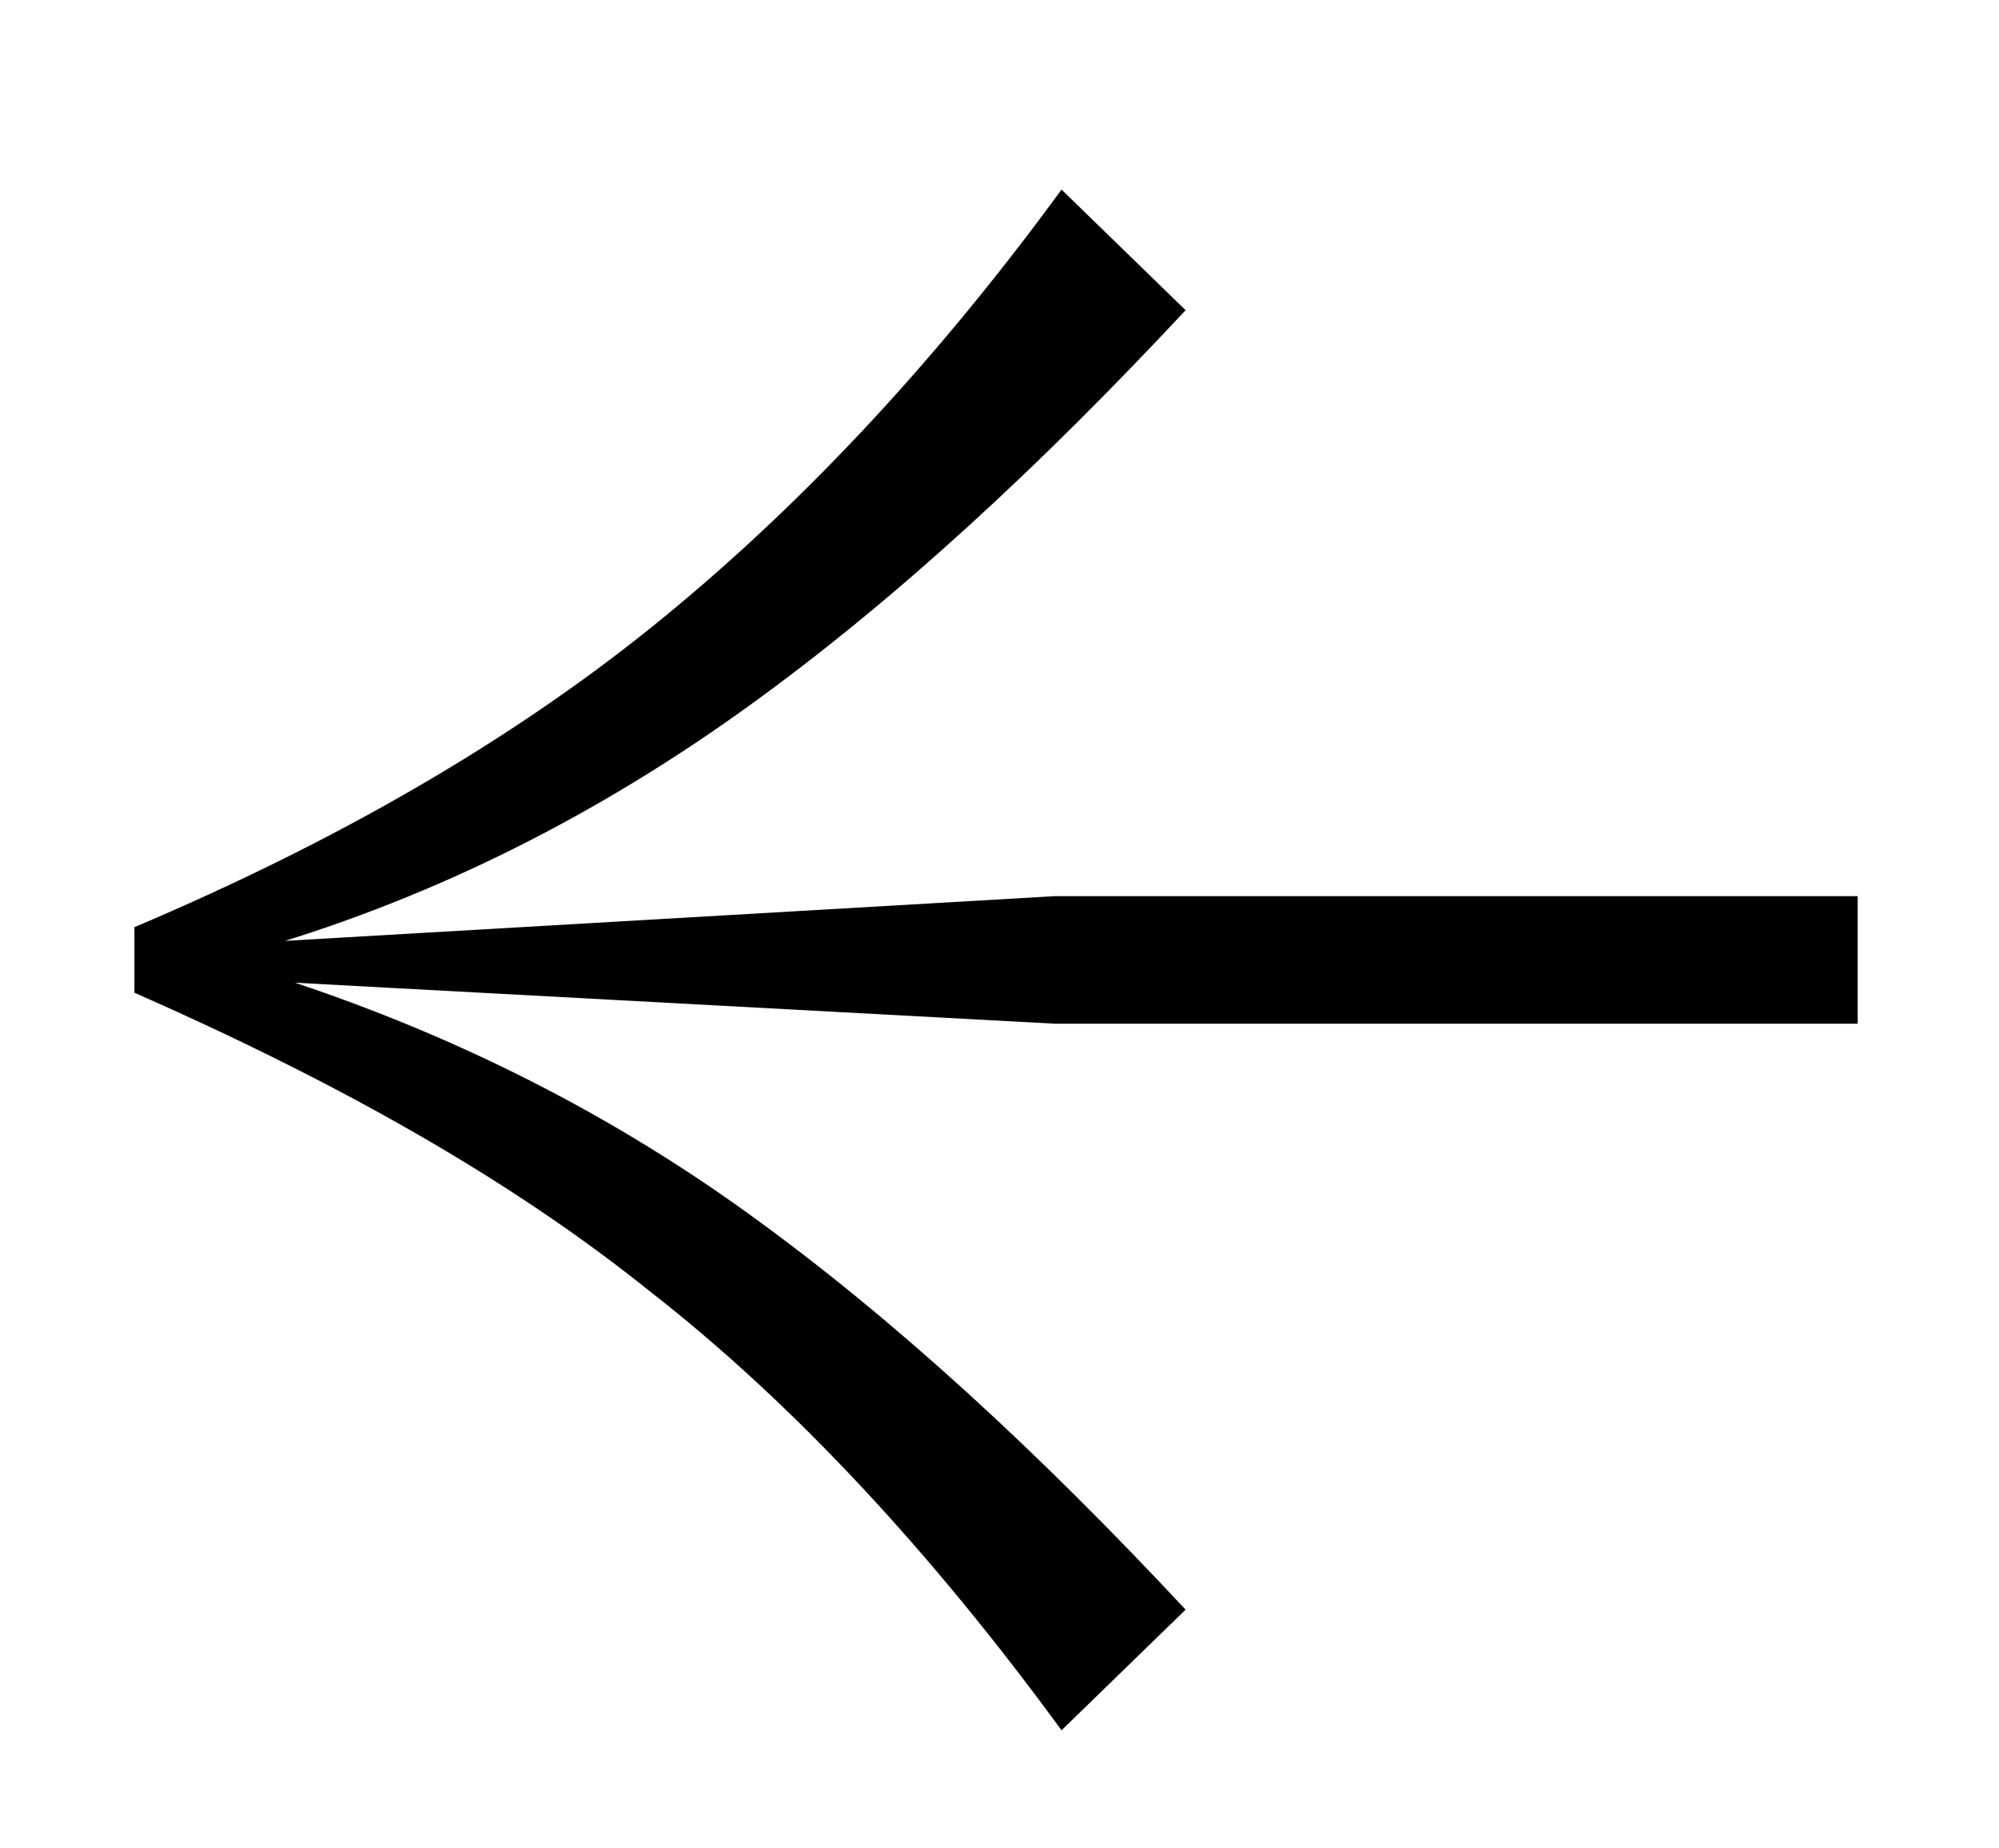
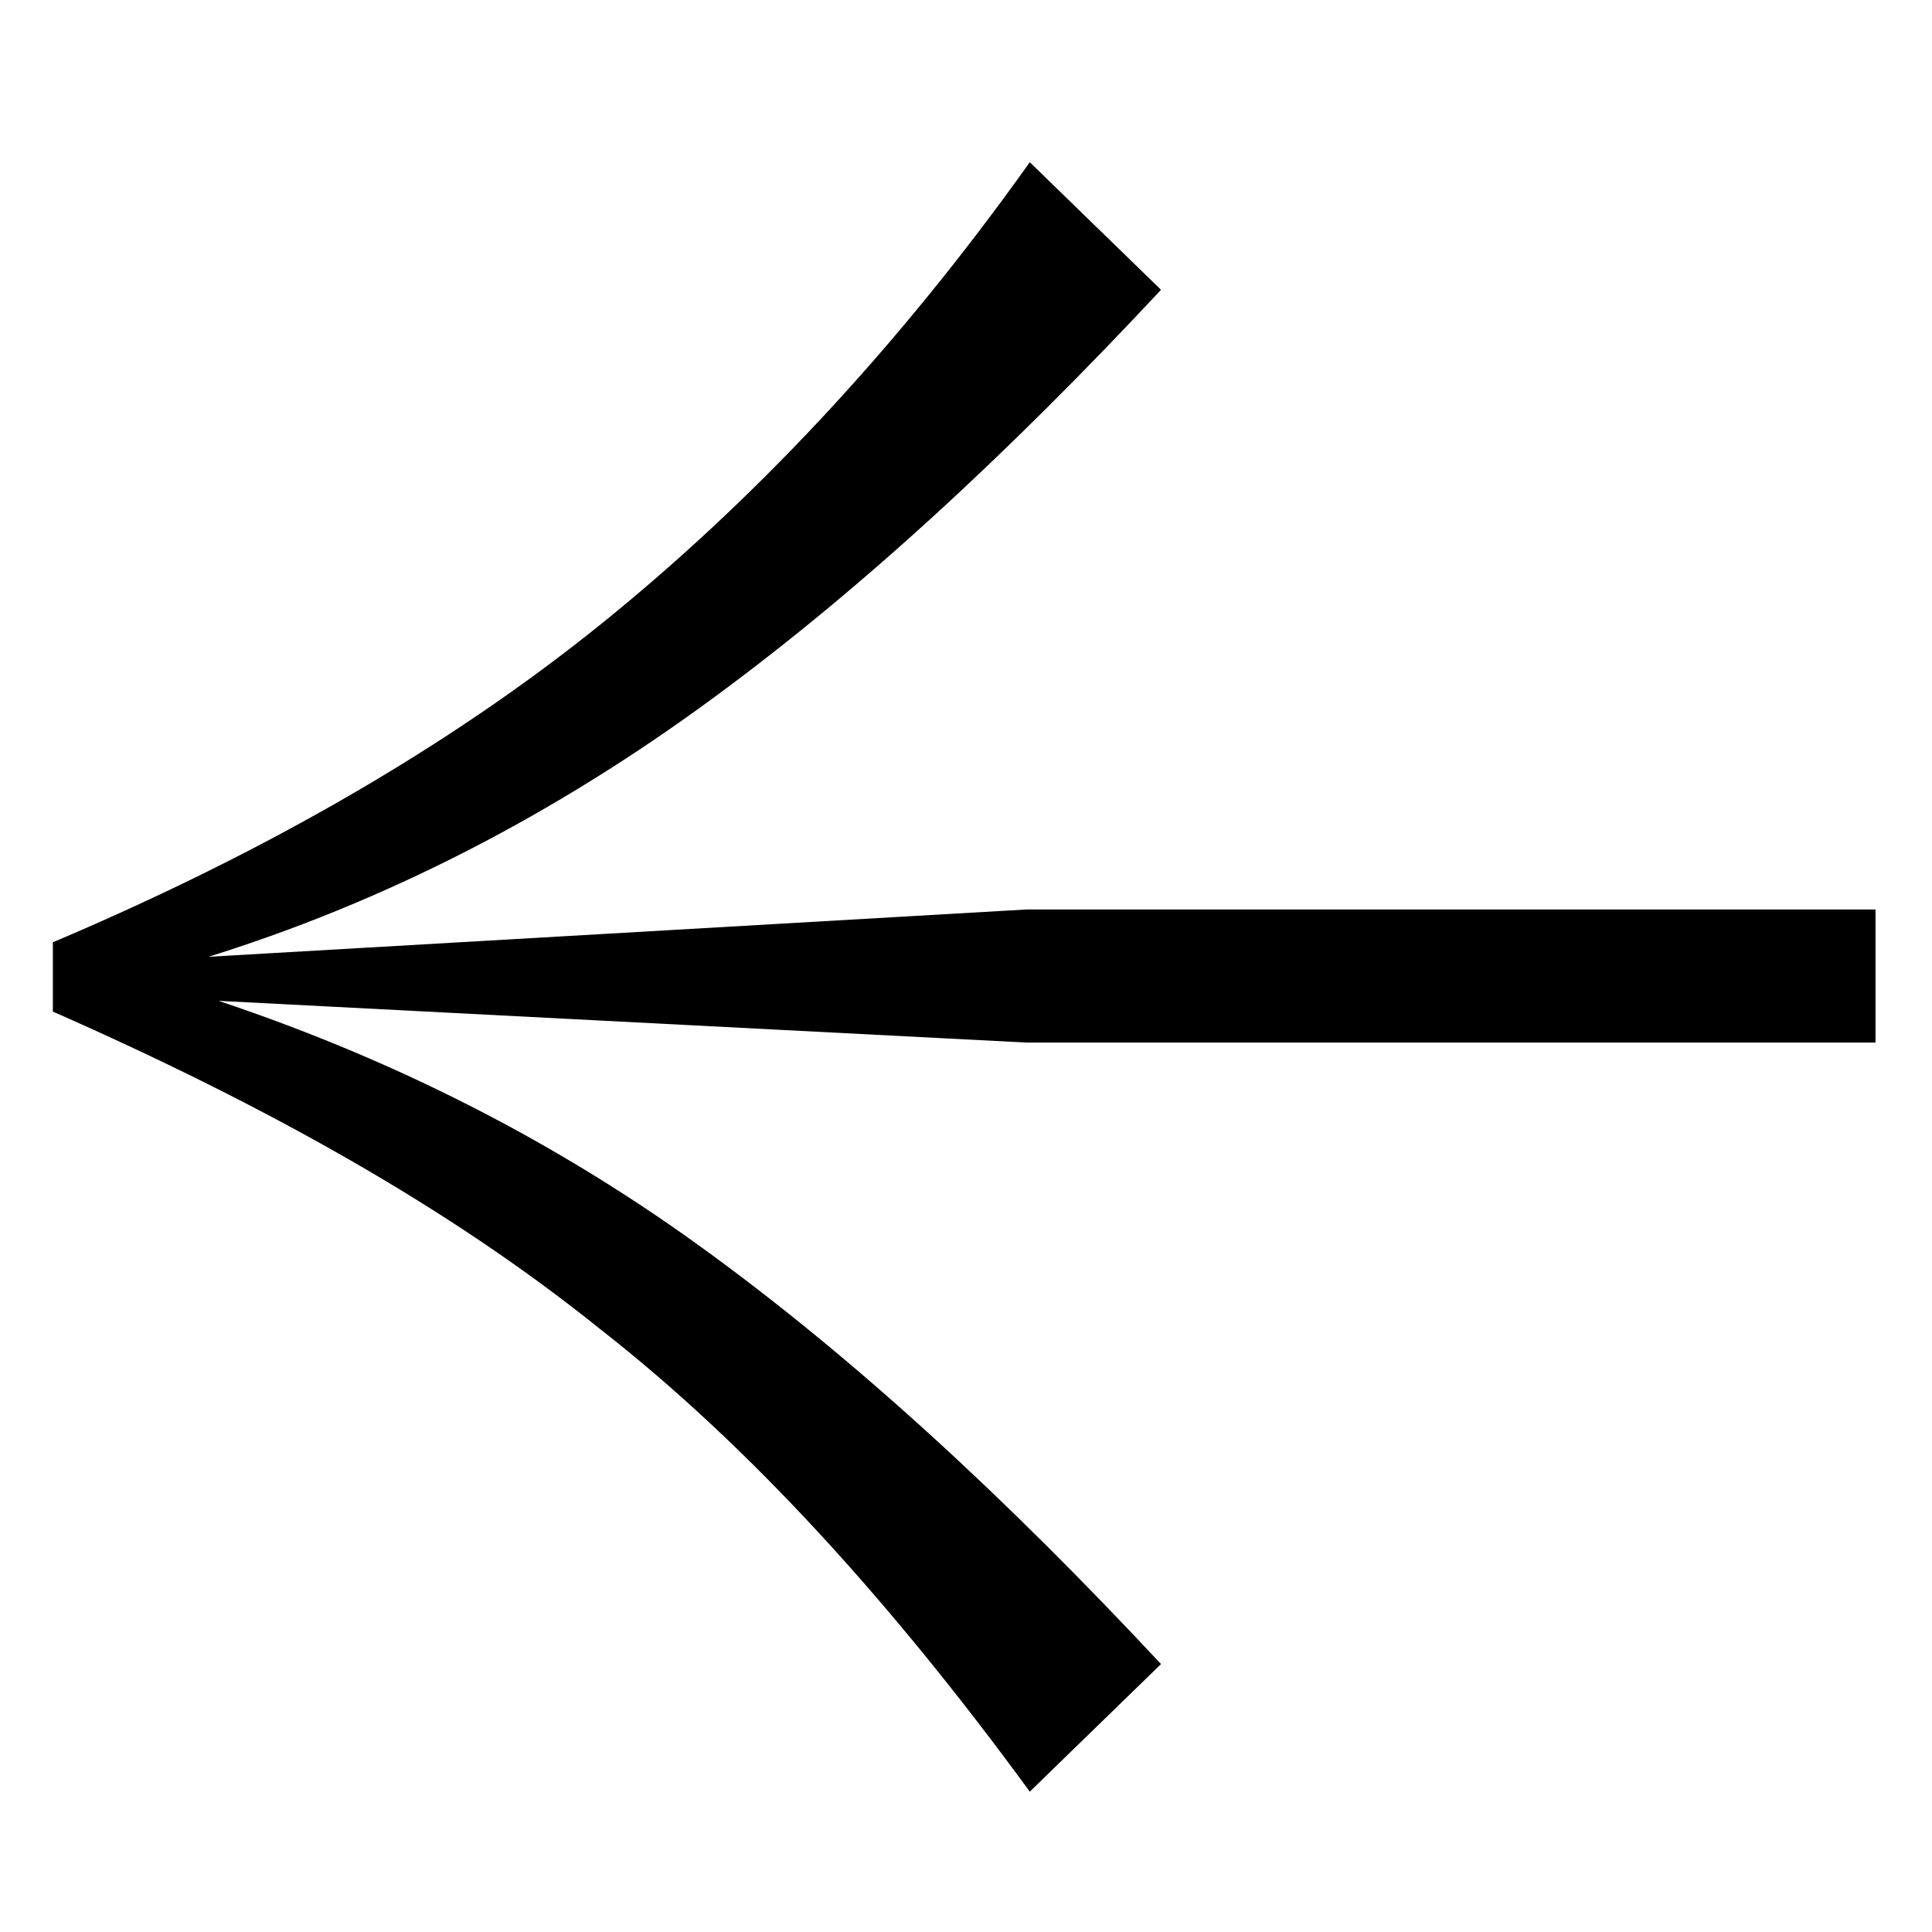
- <svg xmlns="http://www.w3.org/2000/svg" version="1.1" id="Layer_1" x="0px" y="0px" viewBox="0 0 58 53.6" style="enable-background:new 0 0 58 53.6;" xml:space="preserve">
+ <svg xmlns="http://www.w3.org/2000/svg" version="1.1" id="Layer_1" x="0px" y="0px" height="100" width="100" viewBox="0 0 106 96.6" style="enable-background:new 0 0 106 96.6;" xml:space="preserve">
  <g>
-     <path d="M30.8,50.2C27,45,23,40.7,18.9,37.5c-4.1-3.3-9.1-6.1-15-8.7v-1.9c5.9-2.5,10.9-5.4,15-8.7S27,10.7,30.8,5.5L34.4,9   c-4.2,4.5-8.4,8.4-12.7,11.5s-9,5.5-14.1,7v0.7c5.1,1.6,9.8,3.9,14.1,7c4.3,3.1,8.5,7,12.7,11.5L30.8,50.2z M53.9,29.7H30.6   L6.5,28.4v-1L30.6,26h23.3V29.7z" />
+     <path d="M56.5,93.6c-7.6-10.4-15.4-19-23.6-25.4c-8.2-6.6-18.2-12.2-30-17.4V47c11.8-5,21.8-10.8,30-17.4s16.2-15,23.6-25.4l7.2,7   c-8.4,9-16.8,16.8-25.4,23c-8.6,6.2-18,11-28.2,14v1.4c10.2,3.2,19.6,7.8,28.2,14s17,14,25.4,23L56.5,93.6z M102.9,52.5H56.3   L7.9,50v-2l48.4-2.8h46.6V52.5z" />
  </g>
</svg>
